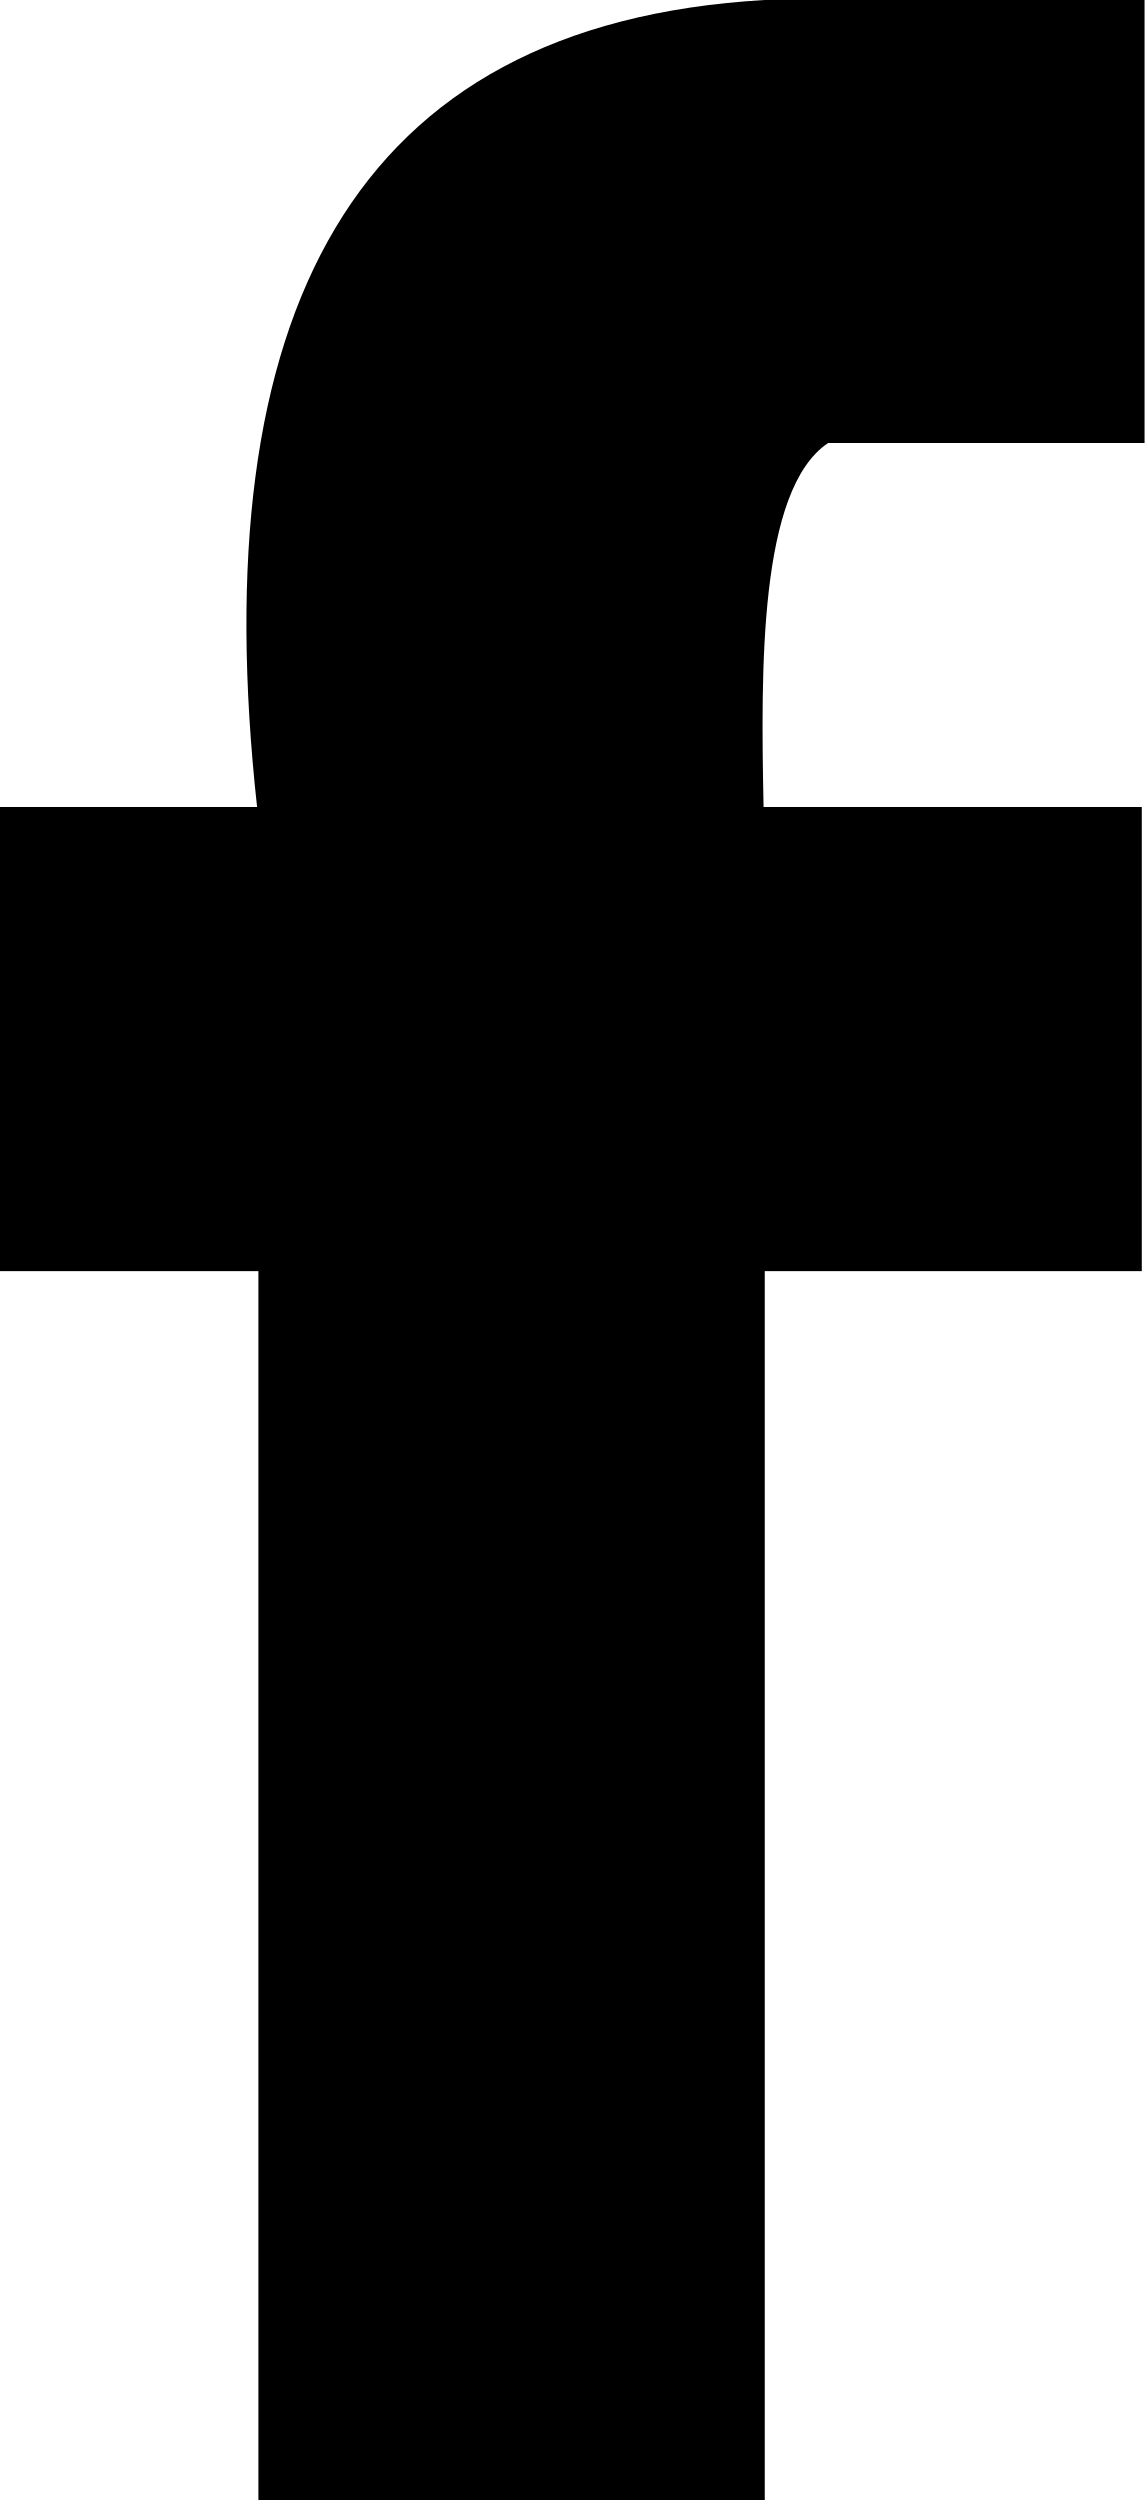
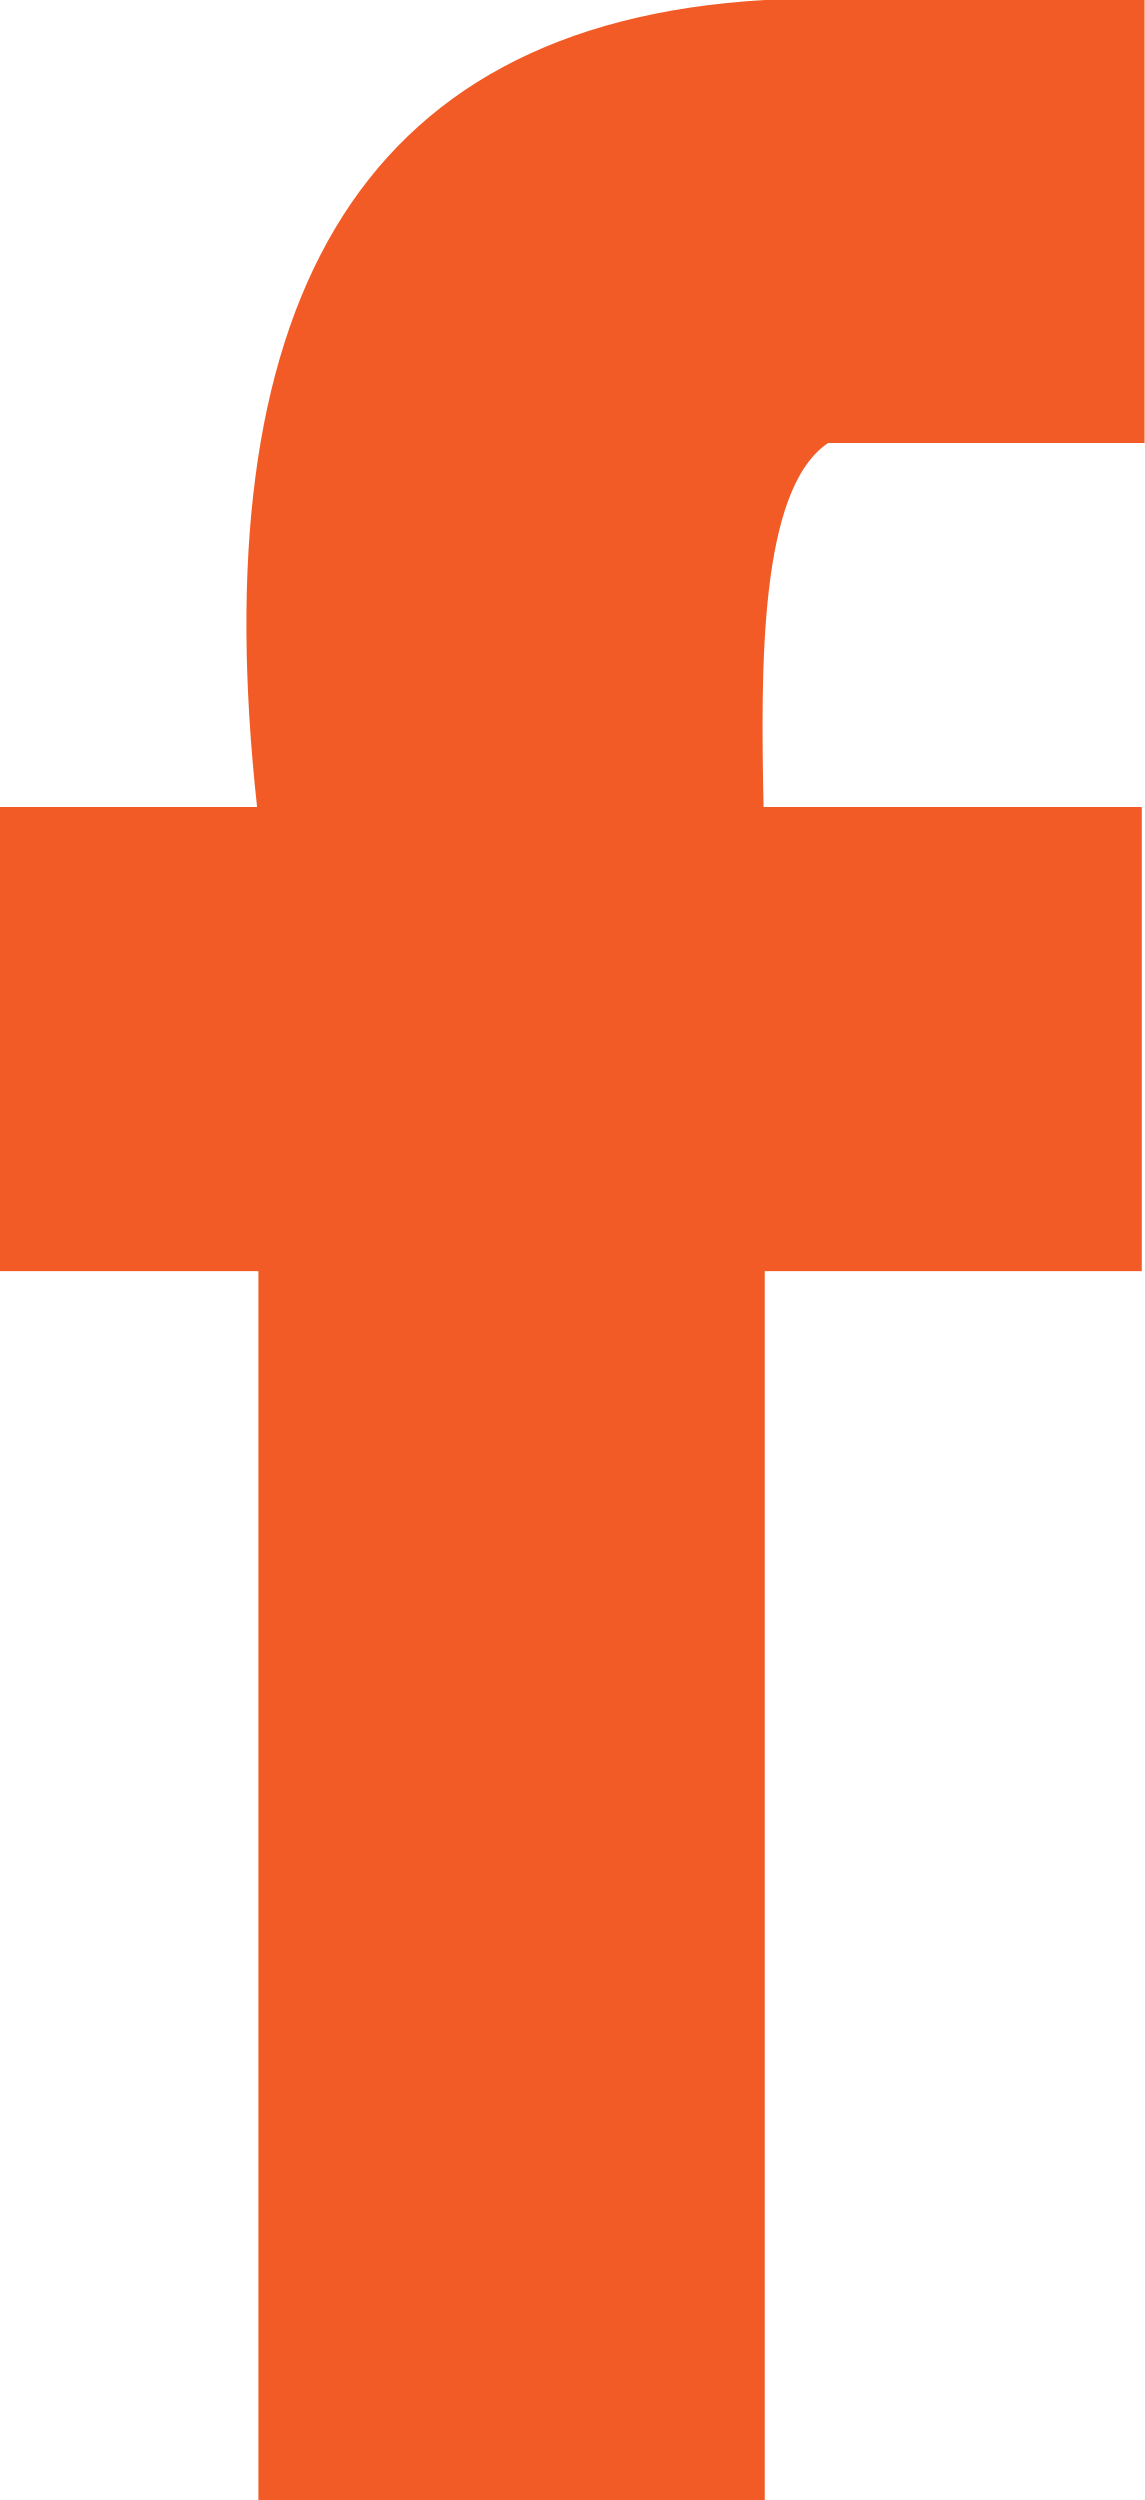
- <svg xmlns="http://www.w3.org/2000/svg" version="1.0" id="Layer_1" x="0px" y="0px" width="8.673px" height="18.944px" viewBox="0 0 8.673 18.944" enable-background="new 0 0 8.673 18.944" xml:space="preserve">
+ <svg xmlns="http://www.w3.org/2000/svg" version="1.0" id="Layer_1" x="0px" y="0px" width="8.673px" height="18.944px" viewBox="0 0 8.673 18.944" enable-background="new 0 0 8.673 18.944" xml:space="preserve" fill="#f25b26">
  <path d="M6.275,3.357c0.799,0,1.599,0,2.398,0c0-1.119,0-2.238,0-3.357c-0.959,0-1.92,0-2.878,0C2.656,0.181,1.54,2.387,1.948,6.115 H0v3.517h1.958c0,3.104,0,6.208,0,9.312c1.279,0,2.558,0,3.837,0c0-3.104,0-6.208,0-9.312h2.857V6.115H5.786 C5.765,5.07,5.75,3.709,6.275,3.357z" />
</svg>
